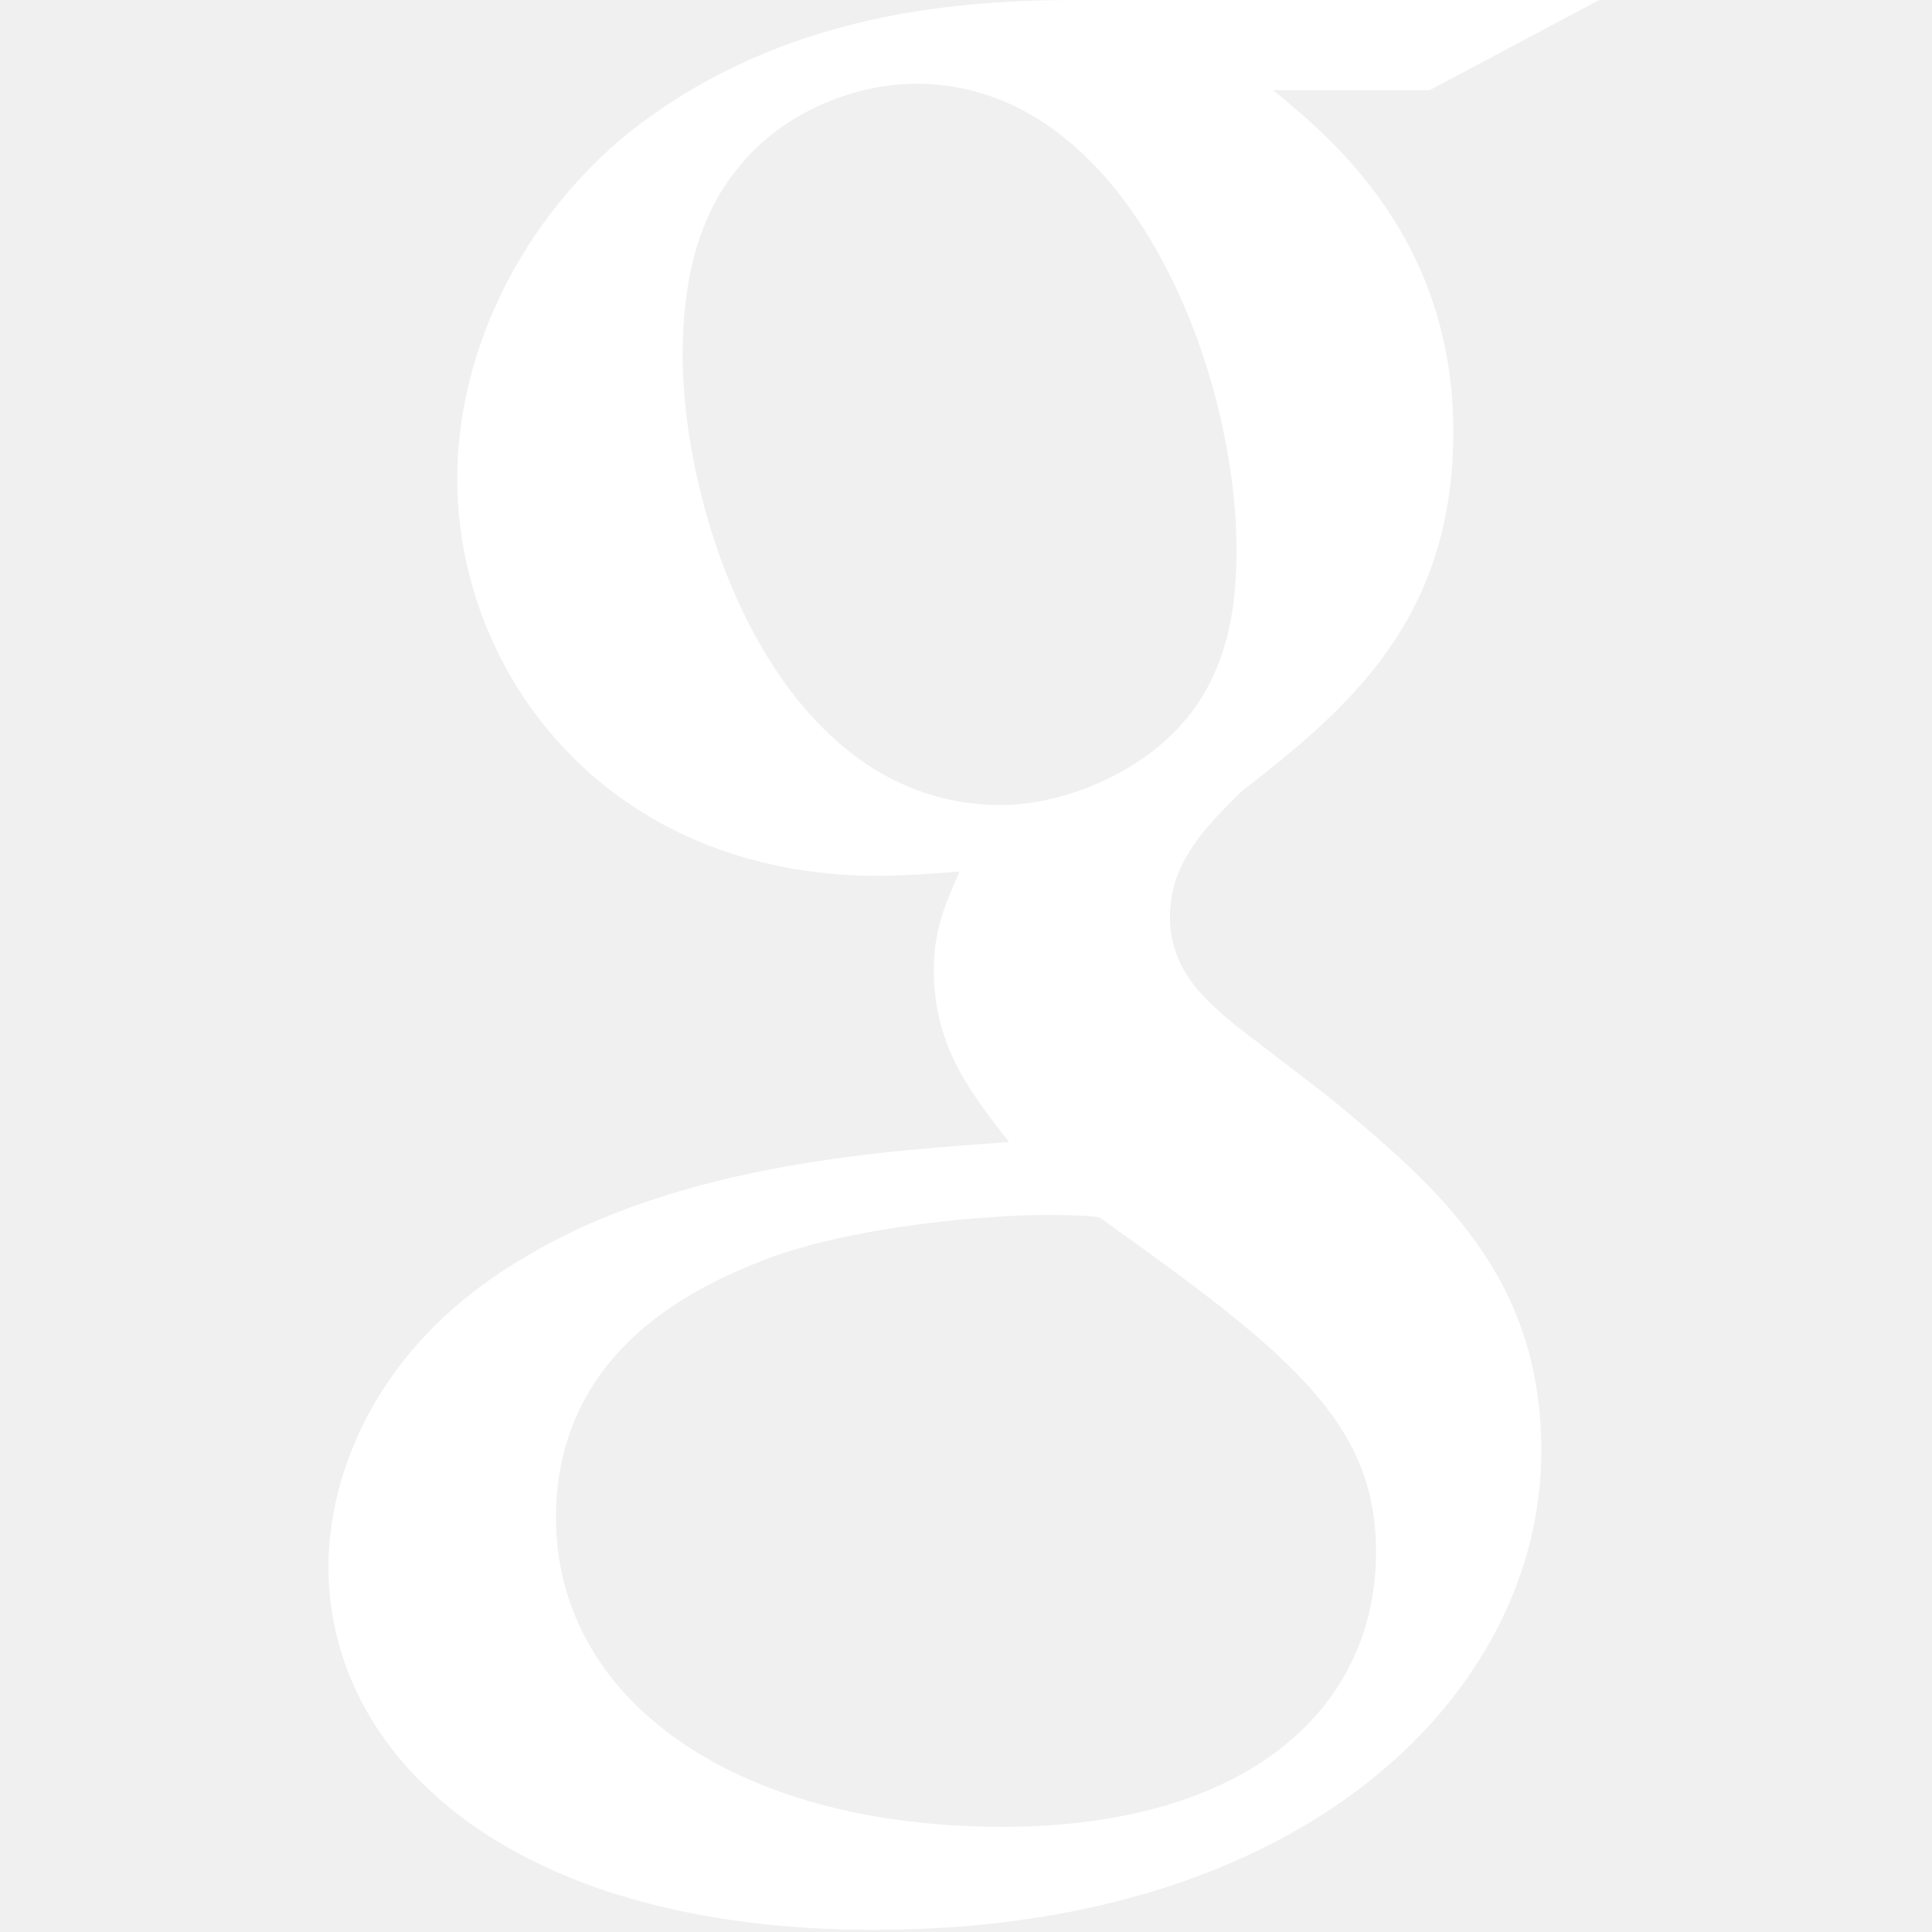
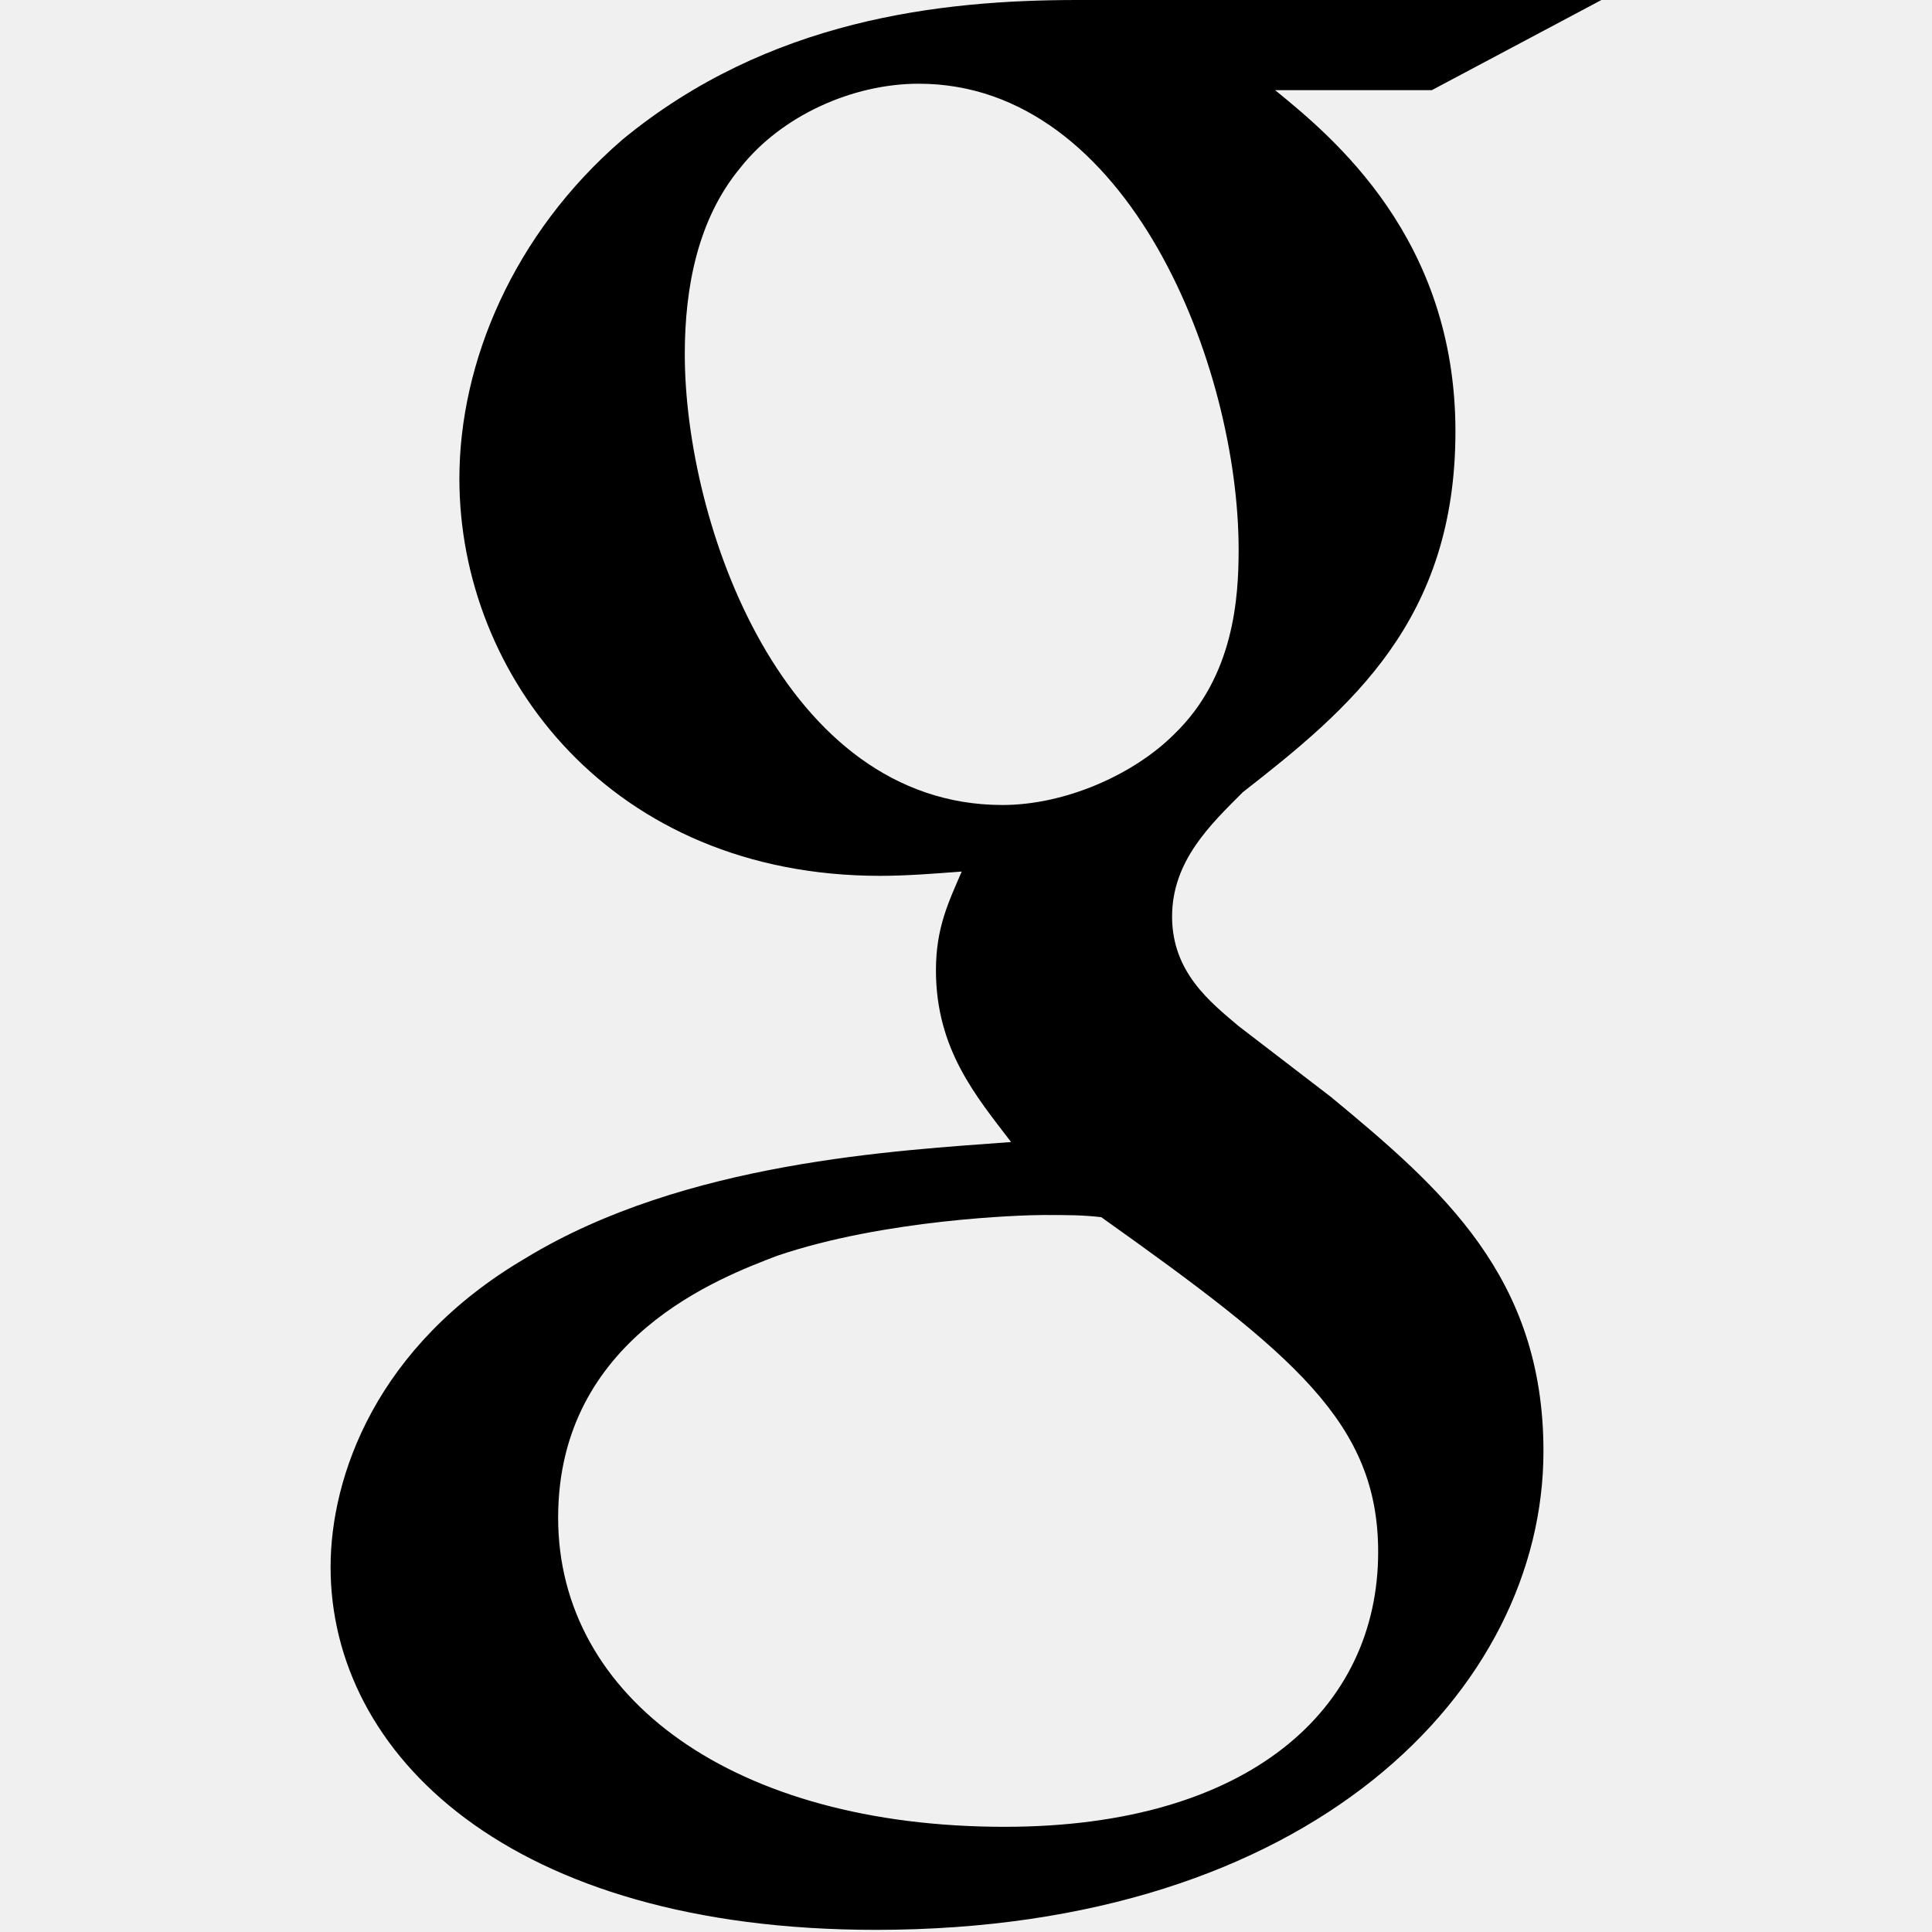
- <svg xmlns="http://www.w3.org/2000/svg" version="1.1" id="Capa_1" x="0px" y="0px" viewBox="-139 139.5 90 90" style="enable-background:new -139 139.5 90 90;" xml:space="preserve">
-   <style type="text/css">
- 	.st0{fill:#FFFFFF;}
- </style>
+ <svg xmlns="http://www.w3.org/2000/svg" version="1.1" id="Capa_1" x="0px" y="0px" viewBox="-252 375.9 90 90" style="enable-background:new -252 375.9 90 90;" xml:space="preserve">
  <g>
-     <path id="Google" class="st0" d="M-64.5,139.5h-24.4c-6.4,0-14.4,0.9-21.2,6.5c-5.1,4.4-7.6,10.4-7.6,15.8   c0,9.2,7.1,18.5,19.6,18.5c1.2,0,2.5-0.1,3.8-0.2c-0.6,1.4-1.2,2.6-1.2,4.6c0,3.7,1.9,5.9,3.5,8c-5.3,0.4-15.2,0.9-22.6,5.4   c-7,4.1-9.1,10.2-9.1,14.4c0,8.7,8.3,16.9,25.4,16.9c20.3,0,31.1-11.2,31.1-22.3c0-8.1-4.7-12.2-9.9-16.5l-4.3-3.3   c-1.3-1.1-3.1-2.5-3.1-5.1c0-2.6,1.8-4.3,3.3-5.8c5-3.9,9.9-8,9.9-16.8c0-9-5.7-13.7-8.4-15.9h7.3L-64.5,139.5z M-74.9,211.8   c0,7.3-6,12.8-17.4,12.8c-12.6,0-20.8-6-20.8-14.4c0-8.4,7.6-11.2,10.2-12.2c5-1.7,11.4-1.9,12.4-1.9c1.2,0,1.8,0,2.7,0.1   C-78.8,202.6-74.9,205.8-74.9,211.8z M-84.4,173.7c-1.9,1.9-5.1,3.3-8,3.3c-10.2,0-14.8-13.1-14.8-21c0-3.1,0.6-6.3,2.6-8.7   c1.9-2.4,5.2-3.9,8.3-3.9c9.8,0,14.9,13.2,14.9,21.7C-81.4,167.3-81.6,171-84.4,173.7z" />
+     <path id="Google" d="M-177.4,375.9h-24.4c-6.4,0-14.4,0.9-21.2,6.5c-5.1,4.4-7.6,10.4-7.6,15.8c0,9.2,7.1,18.5,19.6,18.5   c1.2,0,2.5-0.1,3.8-0.2c-0.6,1.4-1.2,2.6-1.2,4.6c0,3.7,1.9,5.9,3.5,8c-5.3,0.4-15.2,0.9-22.6,5.4c-7,4.1-9.1,10.2-9.1,14.4   c0,8.7,8.3,16.9,25.4,16.9c20.3,0,31.1-11.2,31.1-22.3c0-8.1-4.7-12.2-9.9-16.5l-4.3-3.3c-1.3-1.1-3.1-2.5-3.1-5.1s1.8-4.3,3.3-5.8   c5-3.9,9.9-8,9.9-16.8c0-9-5.7-13.7-8.4-15.9h7.3L-177.4,375.9z M-187.8,448.2c0,7.3-6,12.8-17.4,12.8c-12.6,0-20.8-6-20.8-14.4   s7.6-11.2,10.2-12.2c5-1.7,11.4-1.9,12.4-1.9c1.2,0,1.8,0,2.7,0.1C-191.7,439-187.8,442.2-187.8,448.2z M-197.3,410.1   c-1.9,1.9-5.1,3.3-8,3.3c-10.2,0-14.8-13.1-14.8-21c0-3.1,0.6-6.3,2.6-8.7c1.9-2.4,5.2-3.9,8.3-3.9c9.8,0,14.9,13.2,14.9,21.7   C-194.3,403.7-194.5,407.4-197.3,410.1z" />
  </g>
</svg>
